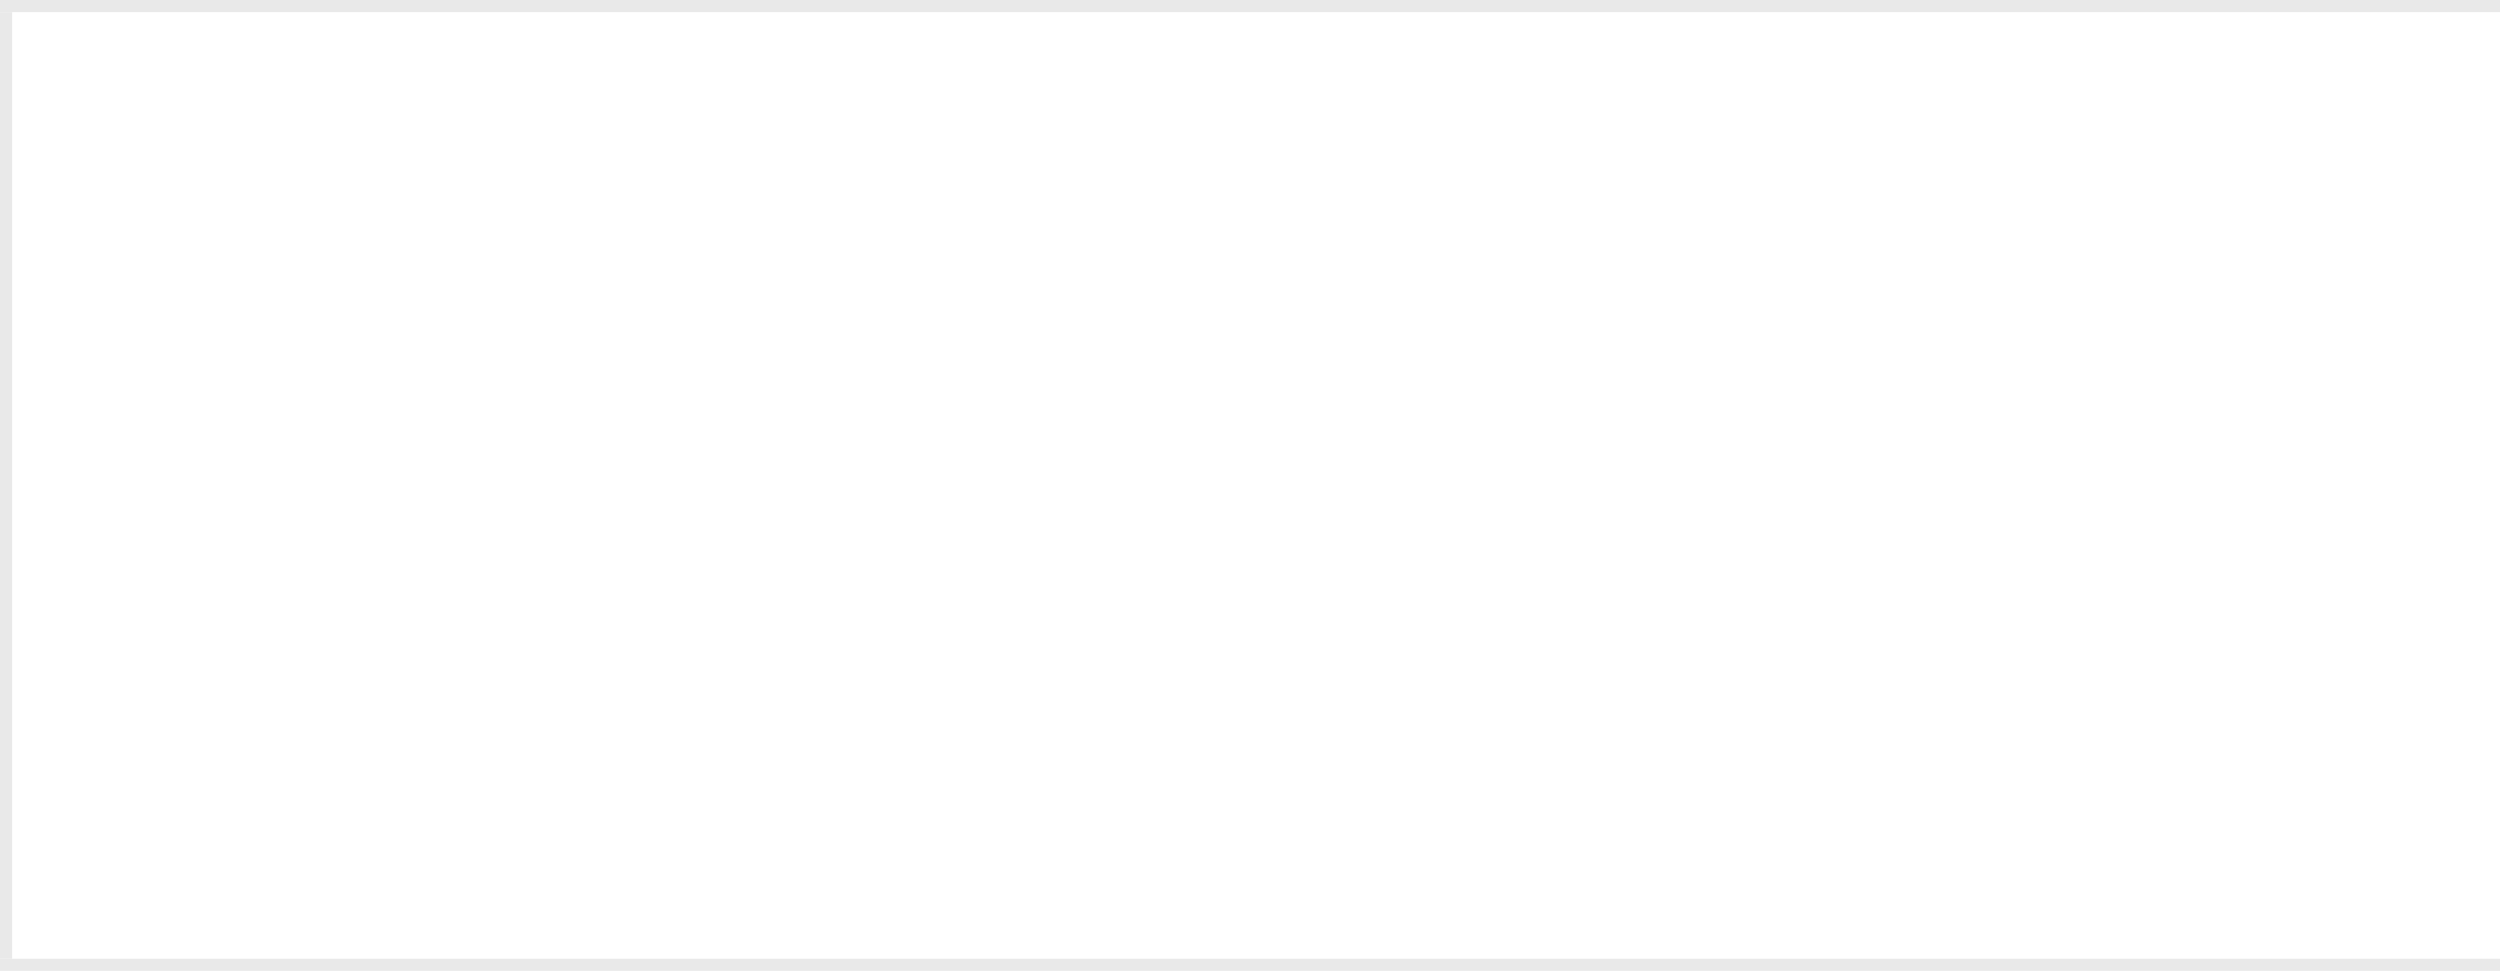
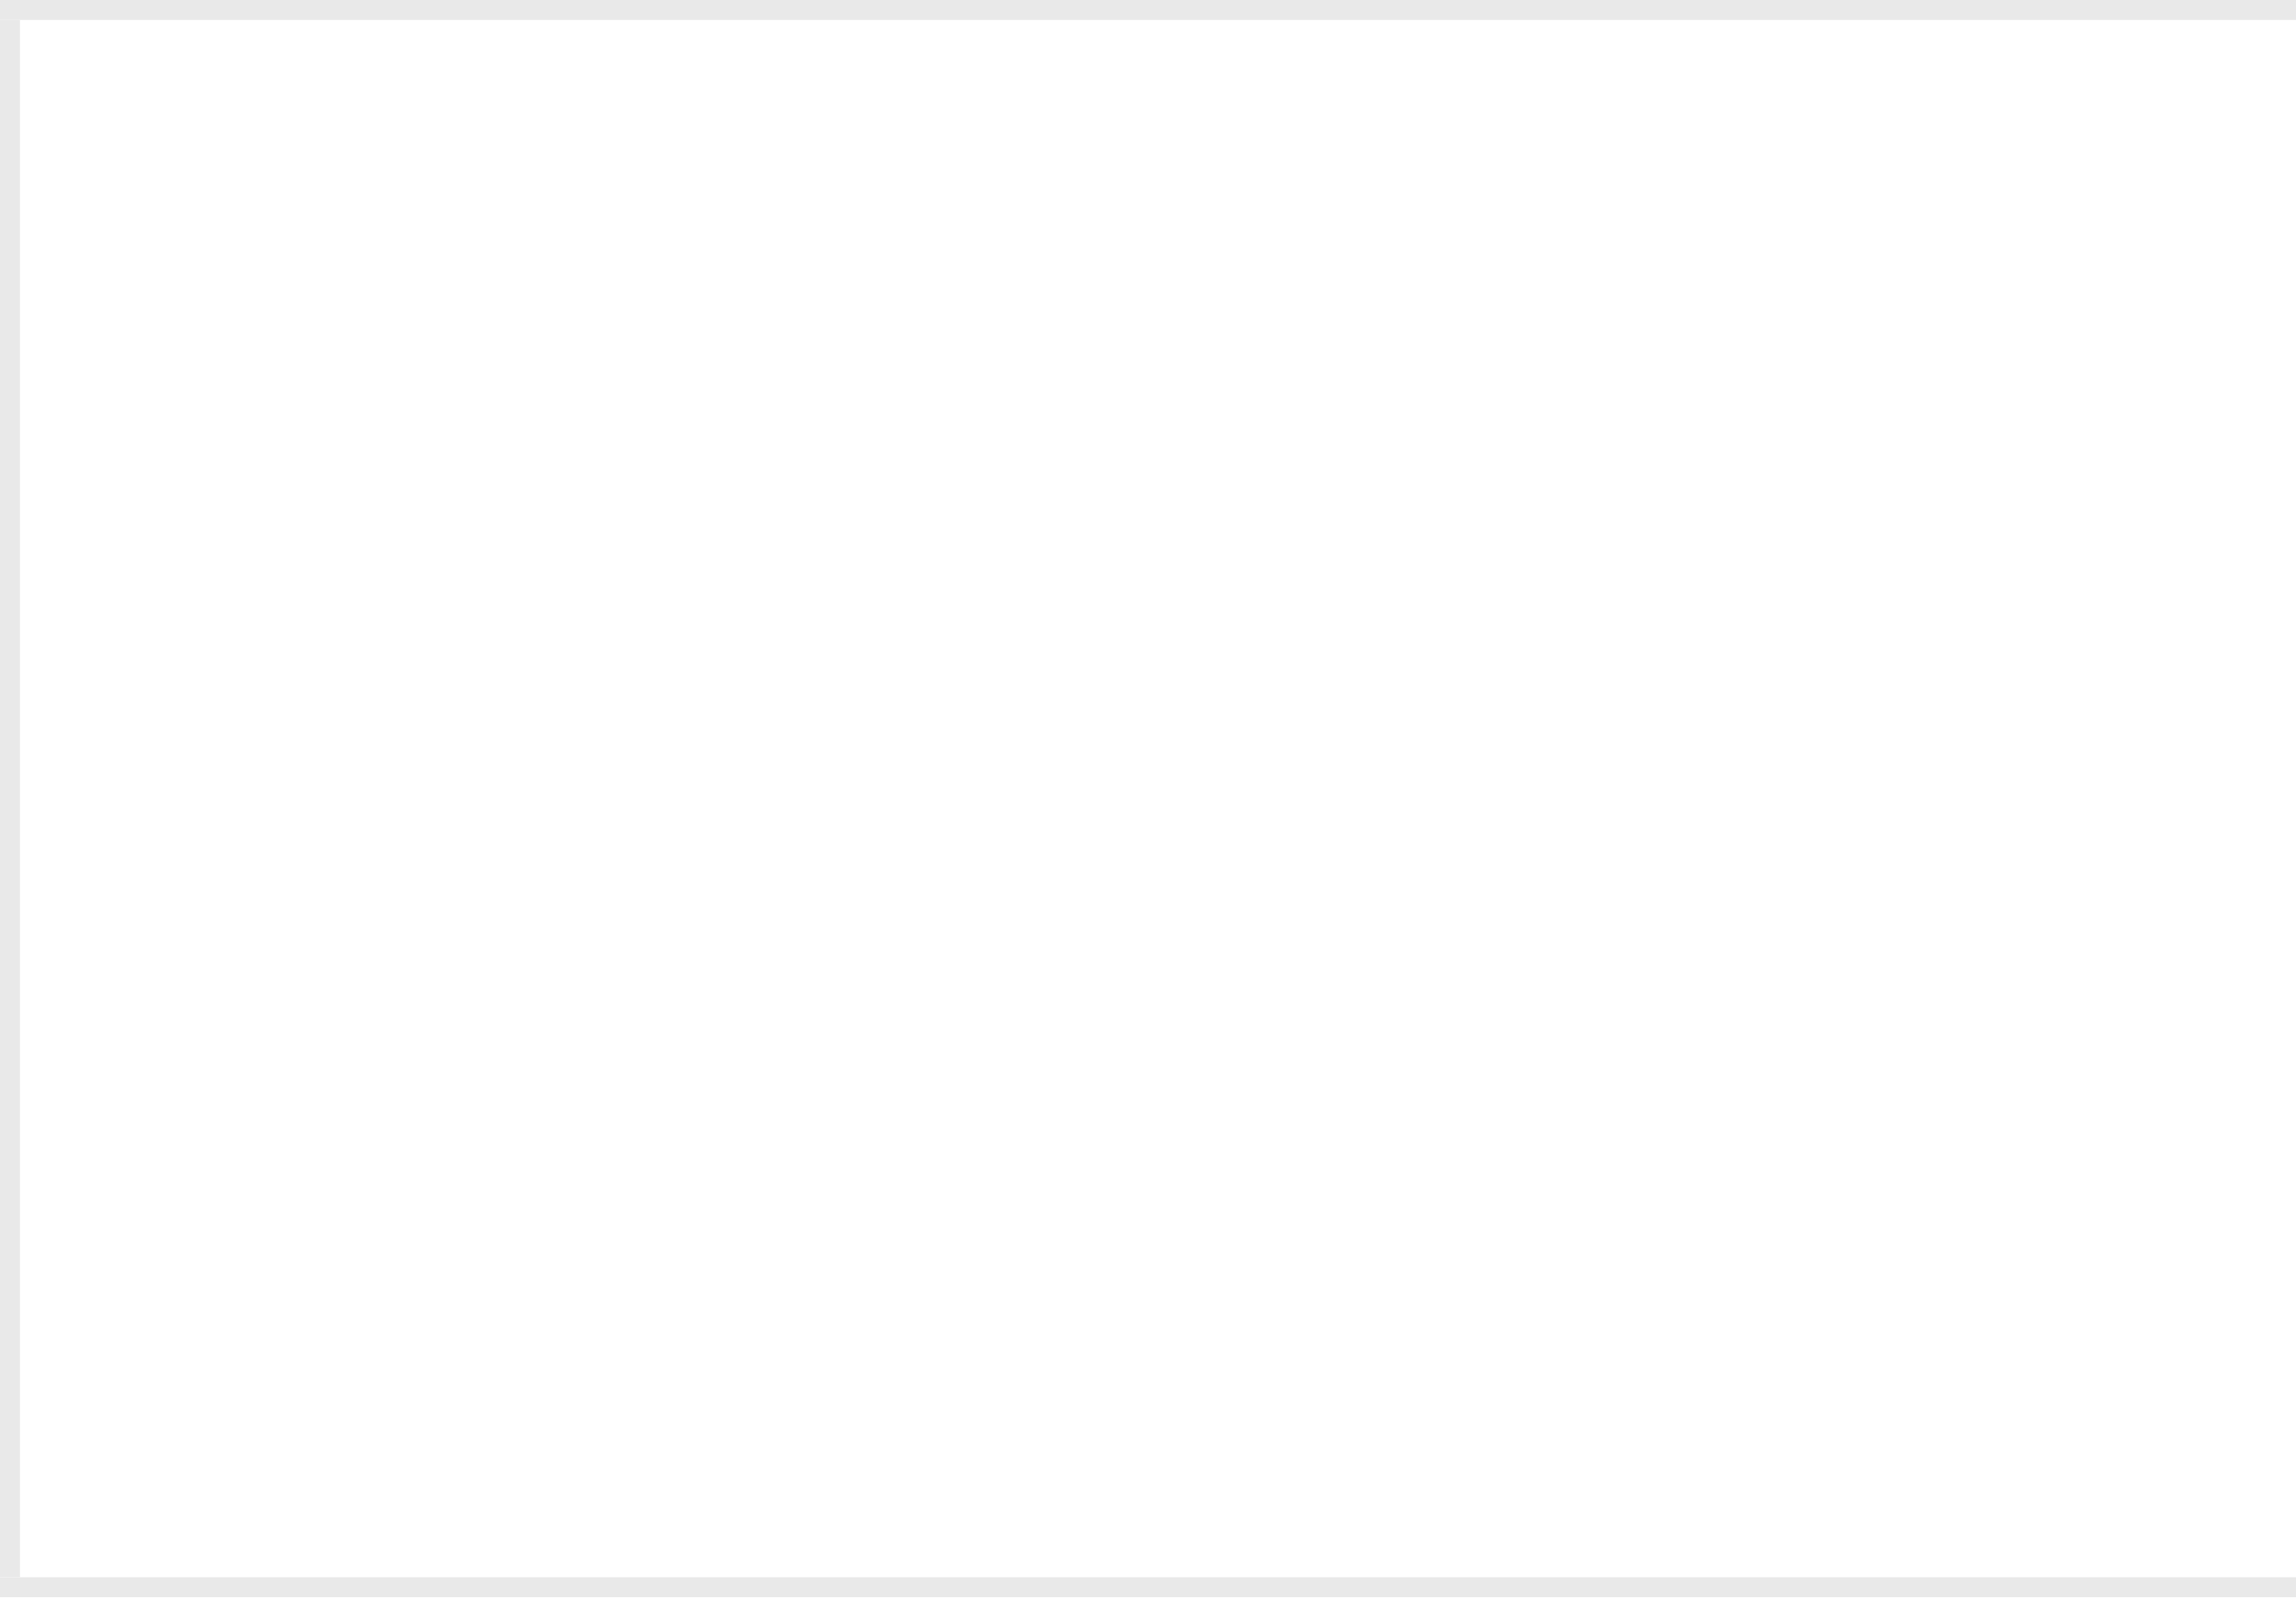
- <svg xmlns="http://www.w3.org/2000/svg" version="1.1" width="206px" height="80px" viewBox="1081 217 206 80">
-   <path d="M 1 1  L 206 1  L 206 79  L 1 79  L 1 1  Z " fill-rule="nonzero" fill="rgba(249, 249, 249, 0)" stroke="none" transform="matrix(1 0 0 1 1081 217 )" class="fill" />
-   <path d="M 0.5 1  L 0.5 79  " stroke-width="1" stroke-dasharray="0" stroke="rgba(233, 233, 233, 1)" fill="none" transform="matrix(1 0 0 1 1081 217 )" class="stroke" />
-   <path d="M 0 0.5  L 206 0.5  " stroke-width="1" stroke-dasharray="0" stroke="rgba(233, 233, 233, 1)" fill="none" transform="matrix(1 0 0 1 1081 217 )" class="stroke" />
-   <path d="M 0 79.5  L 206 79.5  " stroke-width="1" stroke-dasharray="0" stroke="rgba(233, 233, 233, 1)" fill="none" transform="matrix(1 0 0 1 1081 217 )" class="stroke" />
+ <svg xmlns="http://www.w3.org/2000/svg" version="1.1" width="115px" height="80px" viewBox="87 297 115 80">
+   <path d="M 1 1  L 115 1  L 115 79  L 1 79  L 1 1  Z " fill-rule="nonzero" fill="rgba(249, 249, 249, 0)" stroke="none" transform="matrix(1 0 0 1 87 297 )" class="fill" />
+   <path d="M 0.5 1  L 0.5 79  " stroke-width="1" stroke-dasharray="0" stroke="rgba(233, 233, 233, 1)" fill="none" transform="matrix(1 0 0 1 87 297 )" class="stroke" />
+   <path d="M 0 0.5  L 115 0.5  " stroke-width="1" stroke-dasharray="0" stroke="rgba(233, 233, 233, 1)" fill="none" transform="matrix(1 0 0 1 87 297 )" class="stroke" />
+   <path d="M 0 79.5  L 115 79.5  " stroke-width="1" stroke-dasharray="0" stroke="rgba(233, 233, 233, 1)" fill="none" transform="matrix(1 0 0 1 87 297 )" class="stroke" />
</svg>
